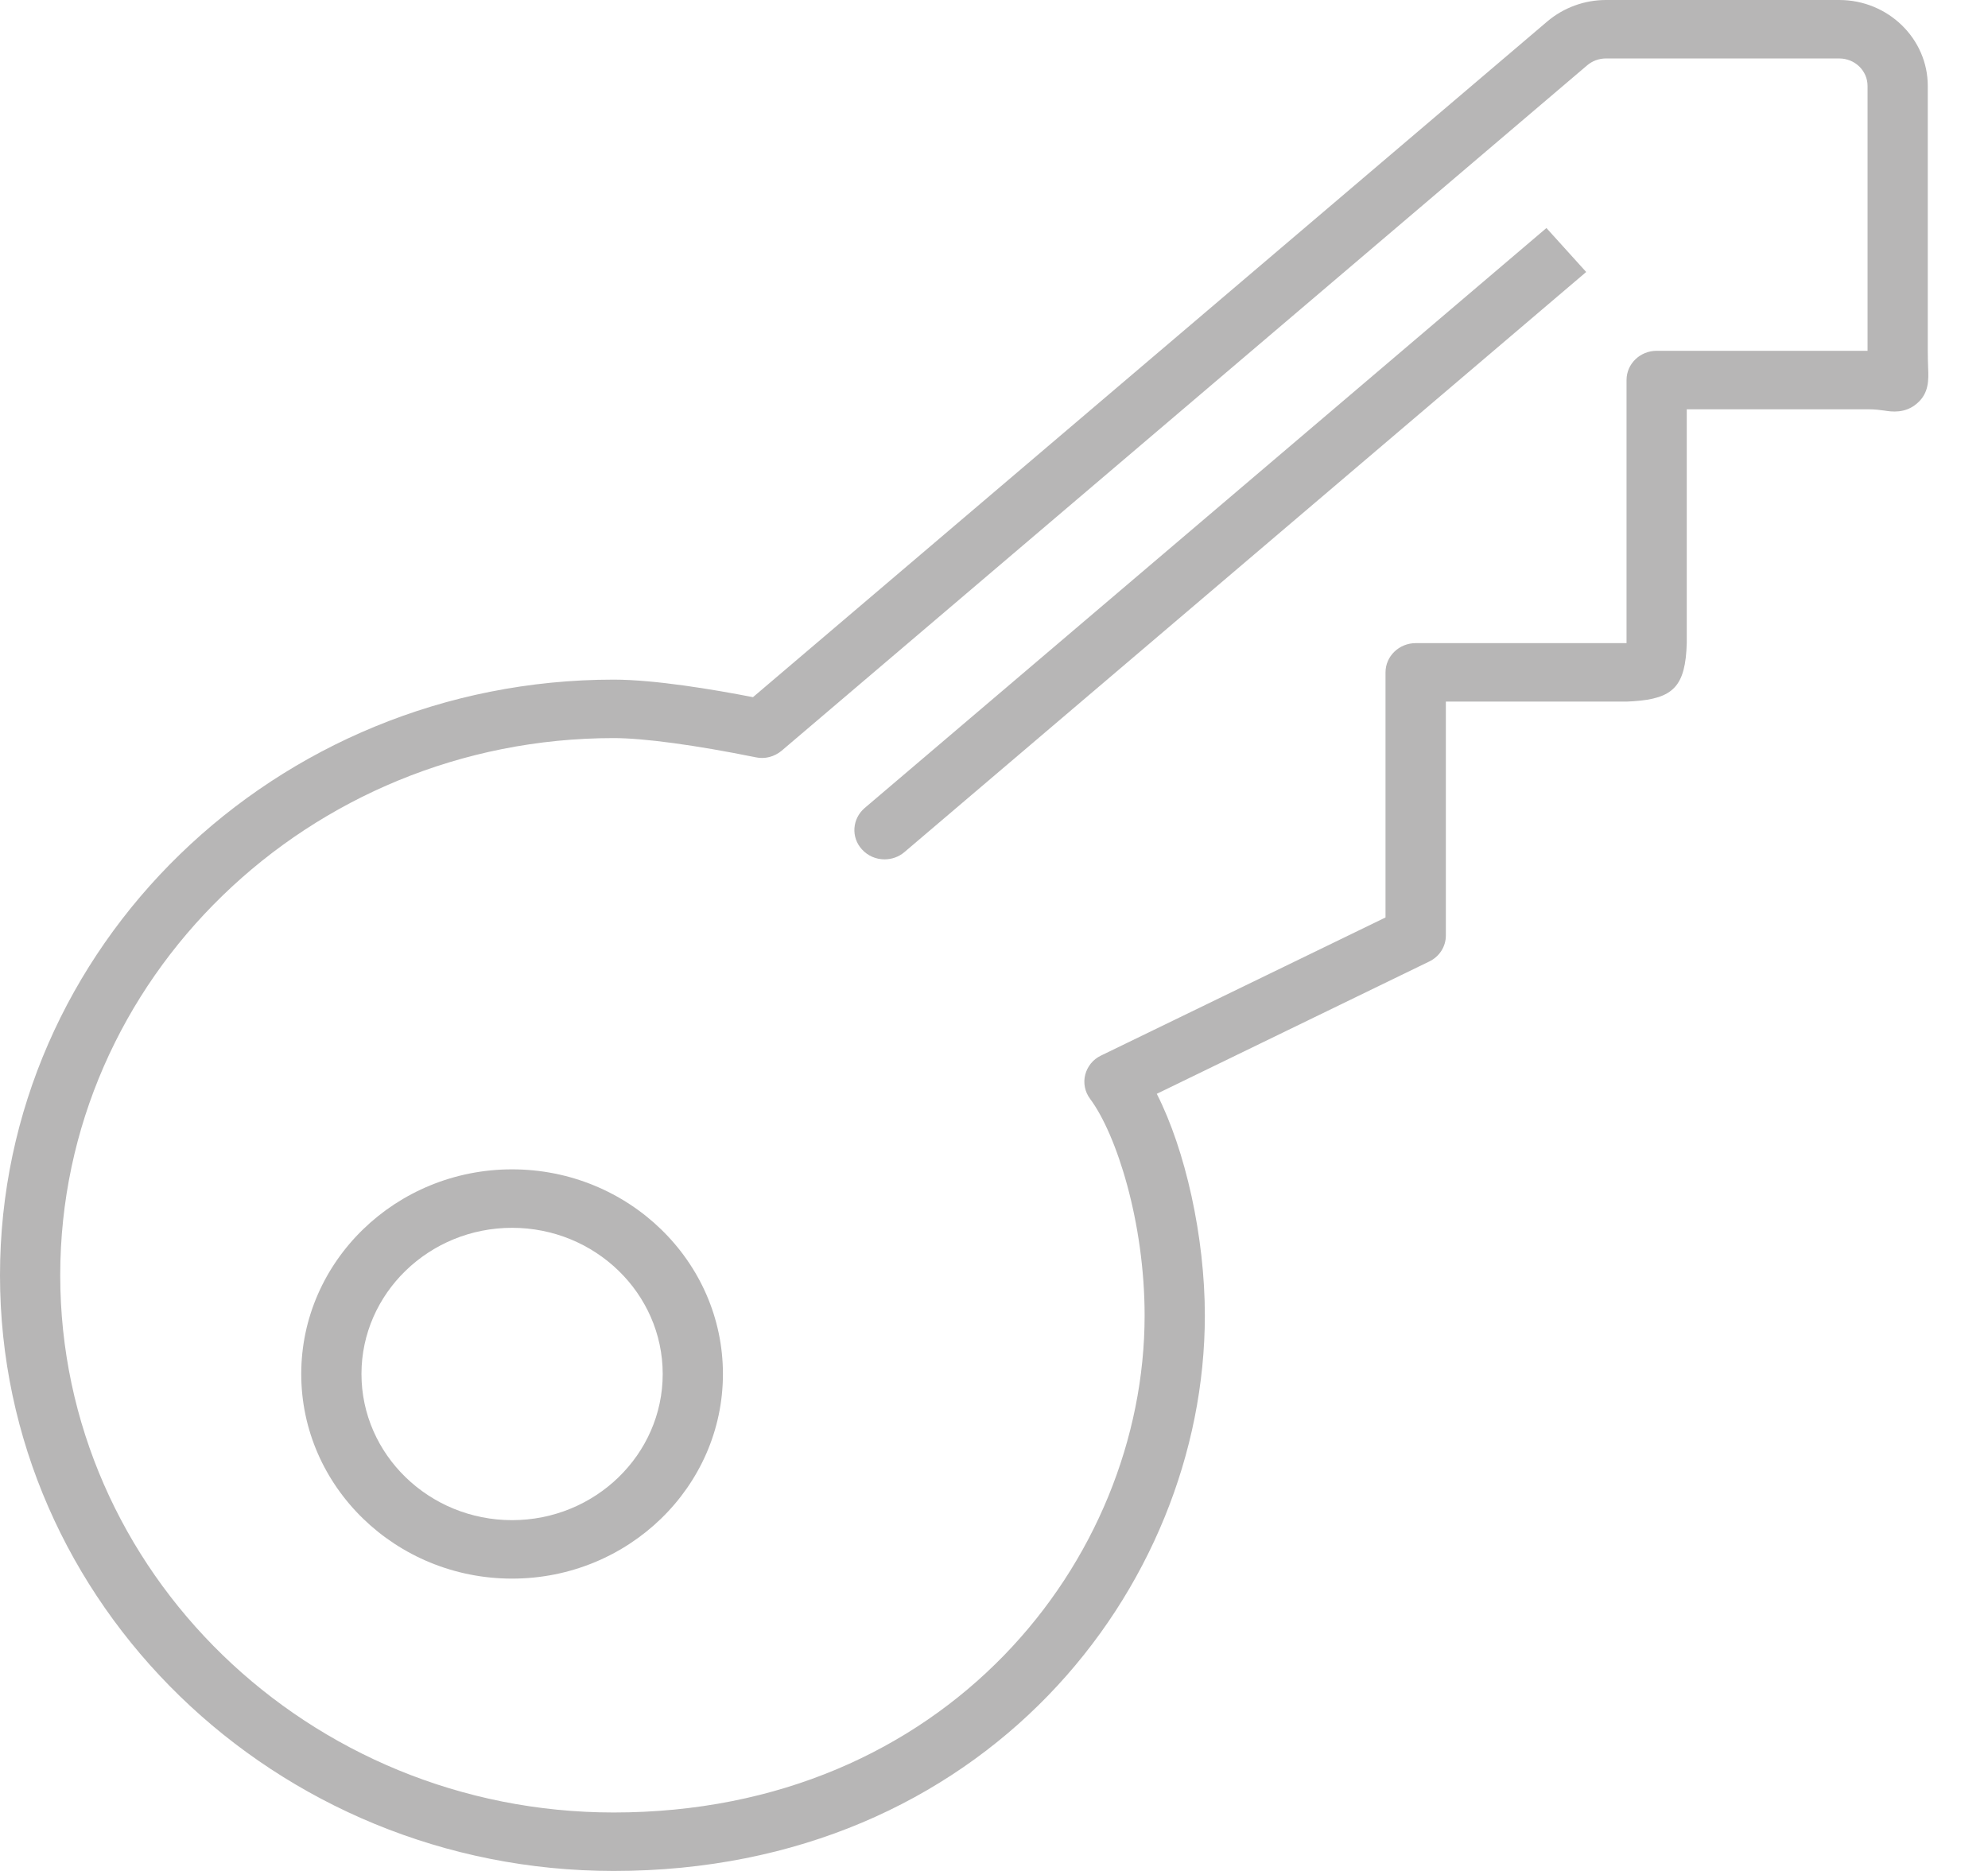
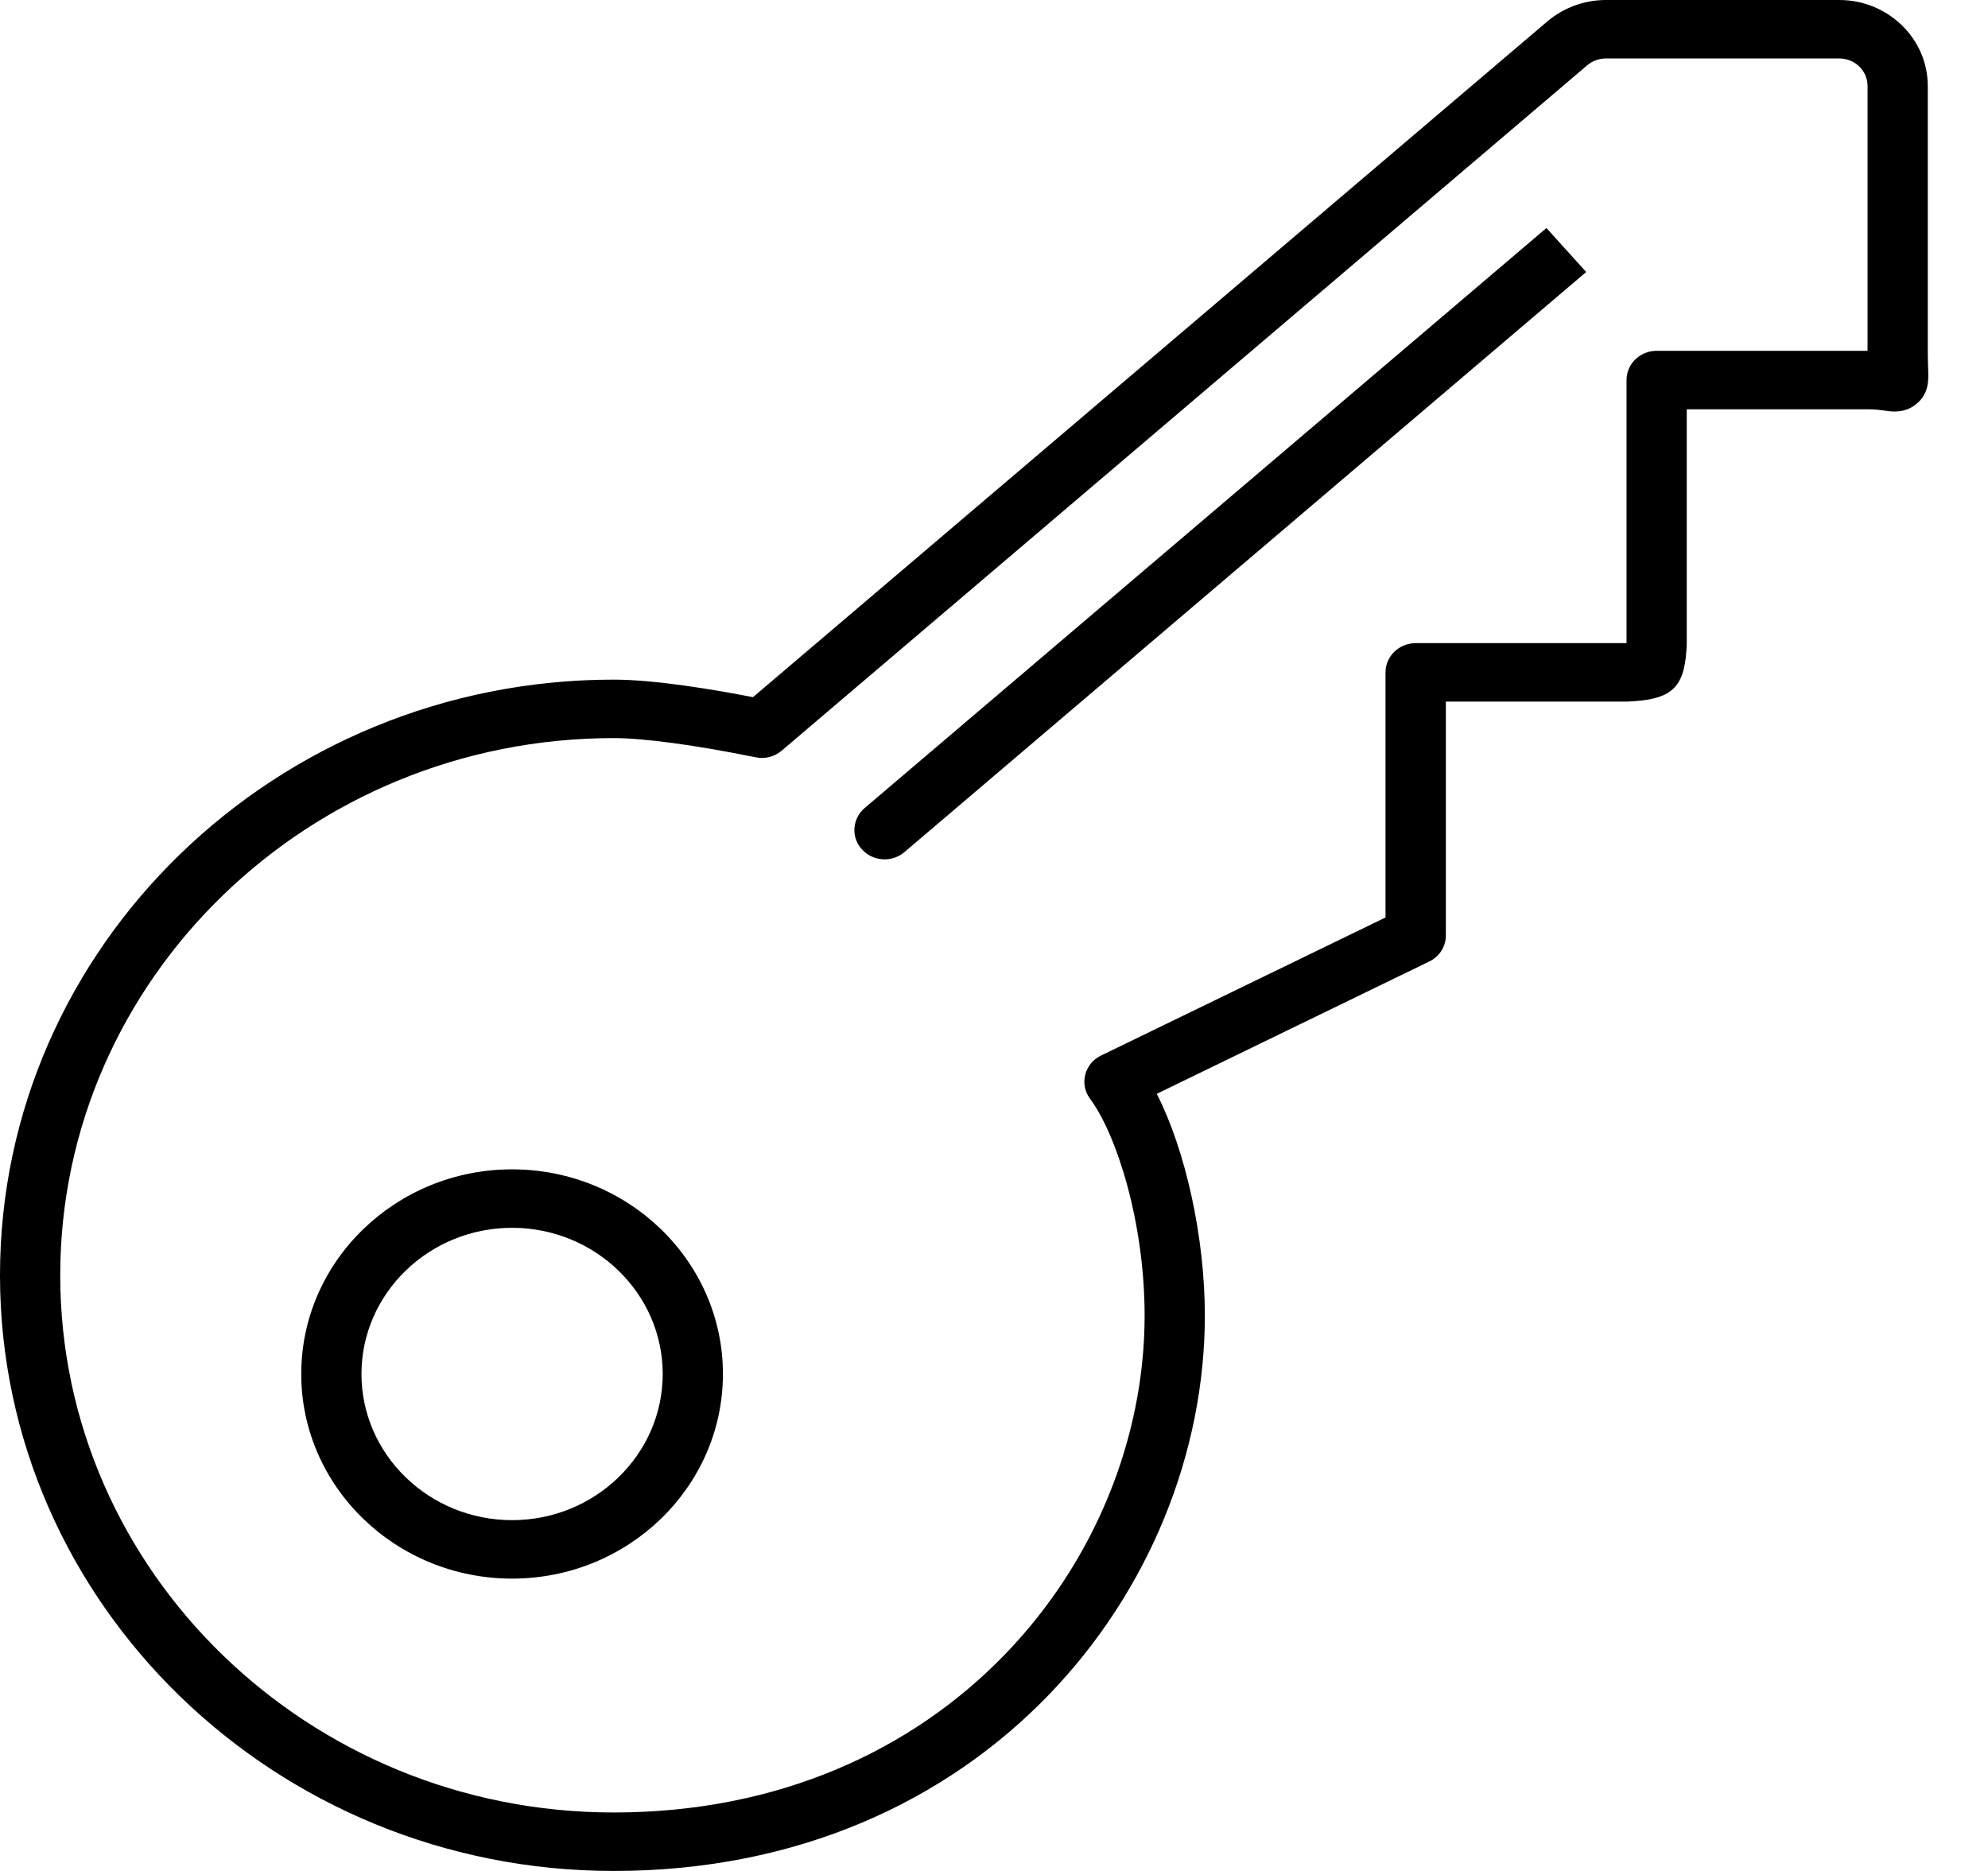
<svg xmlns="http://www.w3.org/2000/svg" width="17px" height="16px" viewBox="0 0 17 16" version="1.1">
  <defs />
-   <g id="Symbols" stroke="none" stroke-width="1" fill="none" fill-rule="evenodd">
-     <g id="Input-+-Icon/lock" transform="translate(-1, -17)" fill="#B7B6B6">
+   <g id="Symbols" stroke="none" stroke-width="1" fill-rule="evenodd">
+     <g id="Input-+-Icon/lock" transform="translate(-1, -17)">
      <g id="icon/key" transform="translate(1, 17)">
        <path d="M7.564,7.349 C7.624,7.349 7.685,7.329 7.734,7.287 L13.564,2.326 L13.224,1.95 L7.394,6.91 C7.287,7.002 7.276,7.16 7.37,7.263 C7.421,7.32 7.492,7.349 7.564,7.349 L7.564,7.349 Z" id="Shape" />
        <path d="M5.248,16 C8.412,16 10.303,13.585 10.303,11.25 C10.303,10.577 10.137,9.835 9.892,9.354 L12.221,8.223 C12.309,8.181 12.364,8.095 12.364,8 L12.364,6 L13.909,6 C13.915,6 13.962,5.997 13.967,5.997 C14.31,5.974 14.413,5.869 14.424,5.5 L14.424,3.5 L15.97,3.5 C16.036,3.5 16.082,3.507 16.113,3.511 C16.175,3.521 16.292,3.538 16.393,3.45 C16.497,3.361 16.492,3.247 16.488,3.146 C16.487,3.11 16.485,3.062 16.485,3 L16.485,0.735 C16.485,0.33 16.145,0 15.728,0 L13.732,0 C13.55,0 13.372,0.065 13.233,0.182 L6.439,5.962 C6.105,5.897 5.6,5.812 5.248,5.812 C2.354,5.812 0,8.098 0,10.906 C0,13.714 2.354,16 5.248,16 L5.248,16 Z M5.248,6.312 C5.506,6.312 5.948,6.372 6.461,6.476 C6.541,6.494 6.623,6.471 6.684,6.42 L13.572,0.559 C13.616,0.521 13.674,0.5 13.732,0.5 L15.728,0.5 C15.862,0.5 15.97,0.605 15.97,0.735 L15.97,3 L14.167,3 C14.024,3 13.909,3.112 13.909,3.25 L13.909,5.5 L12.106,5.5 C11.964,5.5 11.848,5.612 11.848,5.75 L11.848,7.846 L9.415,9.027 C9.347,9.059 9.298,9.12 9.28,9.191 C9.262,9.261 9.277,9.337 9.321,9.396 C9.548,9.7 9.788,10.454 9.788,11.25 C9.788,13.339 8.09,15.5 5.248,15.5 C2.639,15.5 0.515,13.439 0.515,10.906 C0.515,8.373 2.639,6.312 5.248,6.312 L5.248,6.312 Z" id="Shape" />
        <path d="M4.379,13.5 C5.373,13.5 6.182,12.715 6.182,11.75 C6.182,10.785 5.373,10 4.379,10 C3.385,10 2.576,10.785 2.576,11.75 C2.576,12.715 3.385,13.5 4.379,13.5 L4.379,13.5 Z M4.379,10.5 C5.089,10.5 5.667,11.061 5.667,11.75 C5.667,12.439 5.089,13 4.379,13 C3.669,13 3.091,12.439 3.091,11.75 C3.091,11.061 3.669,10.5 4.379,10.5 L4.379,10.5 Z" id="Shape" />
      </g>
    </g>
  </g>
</svg>
